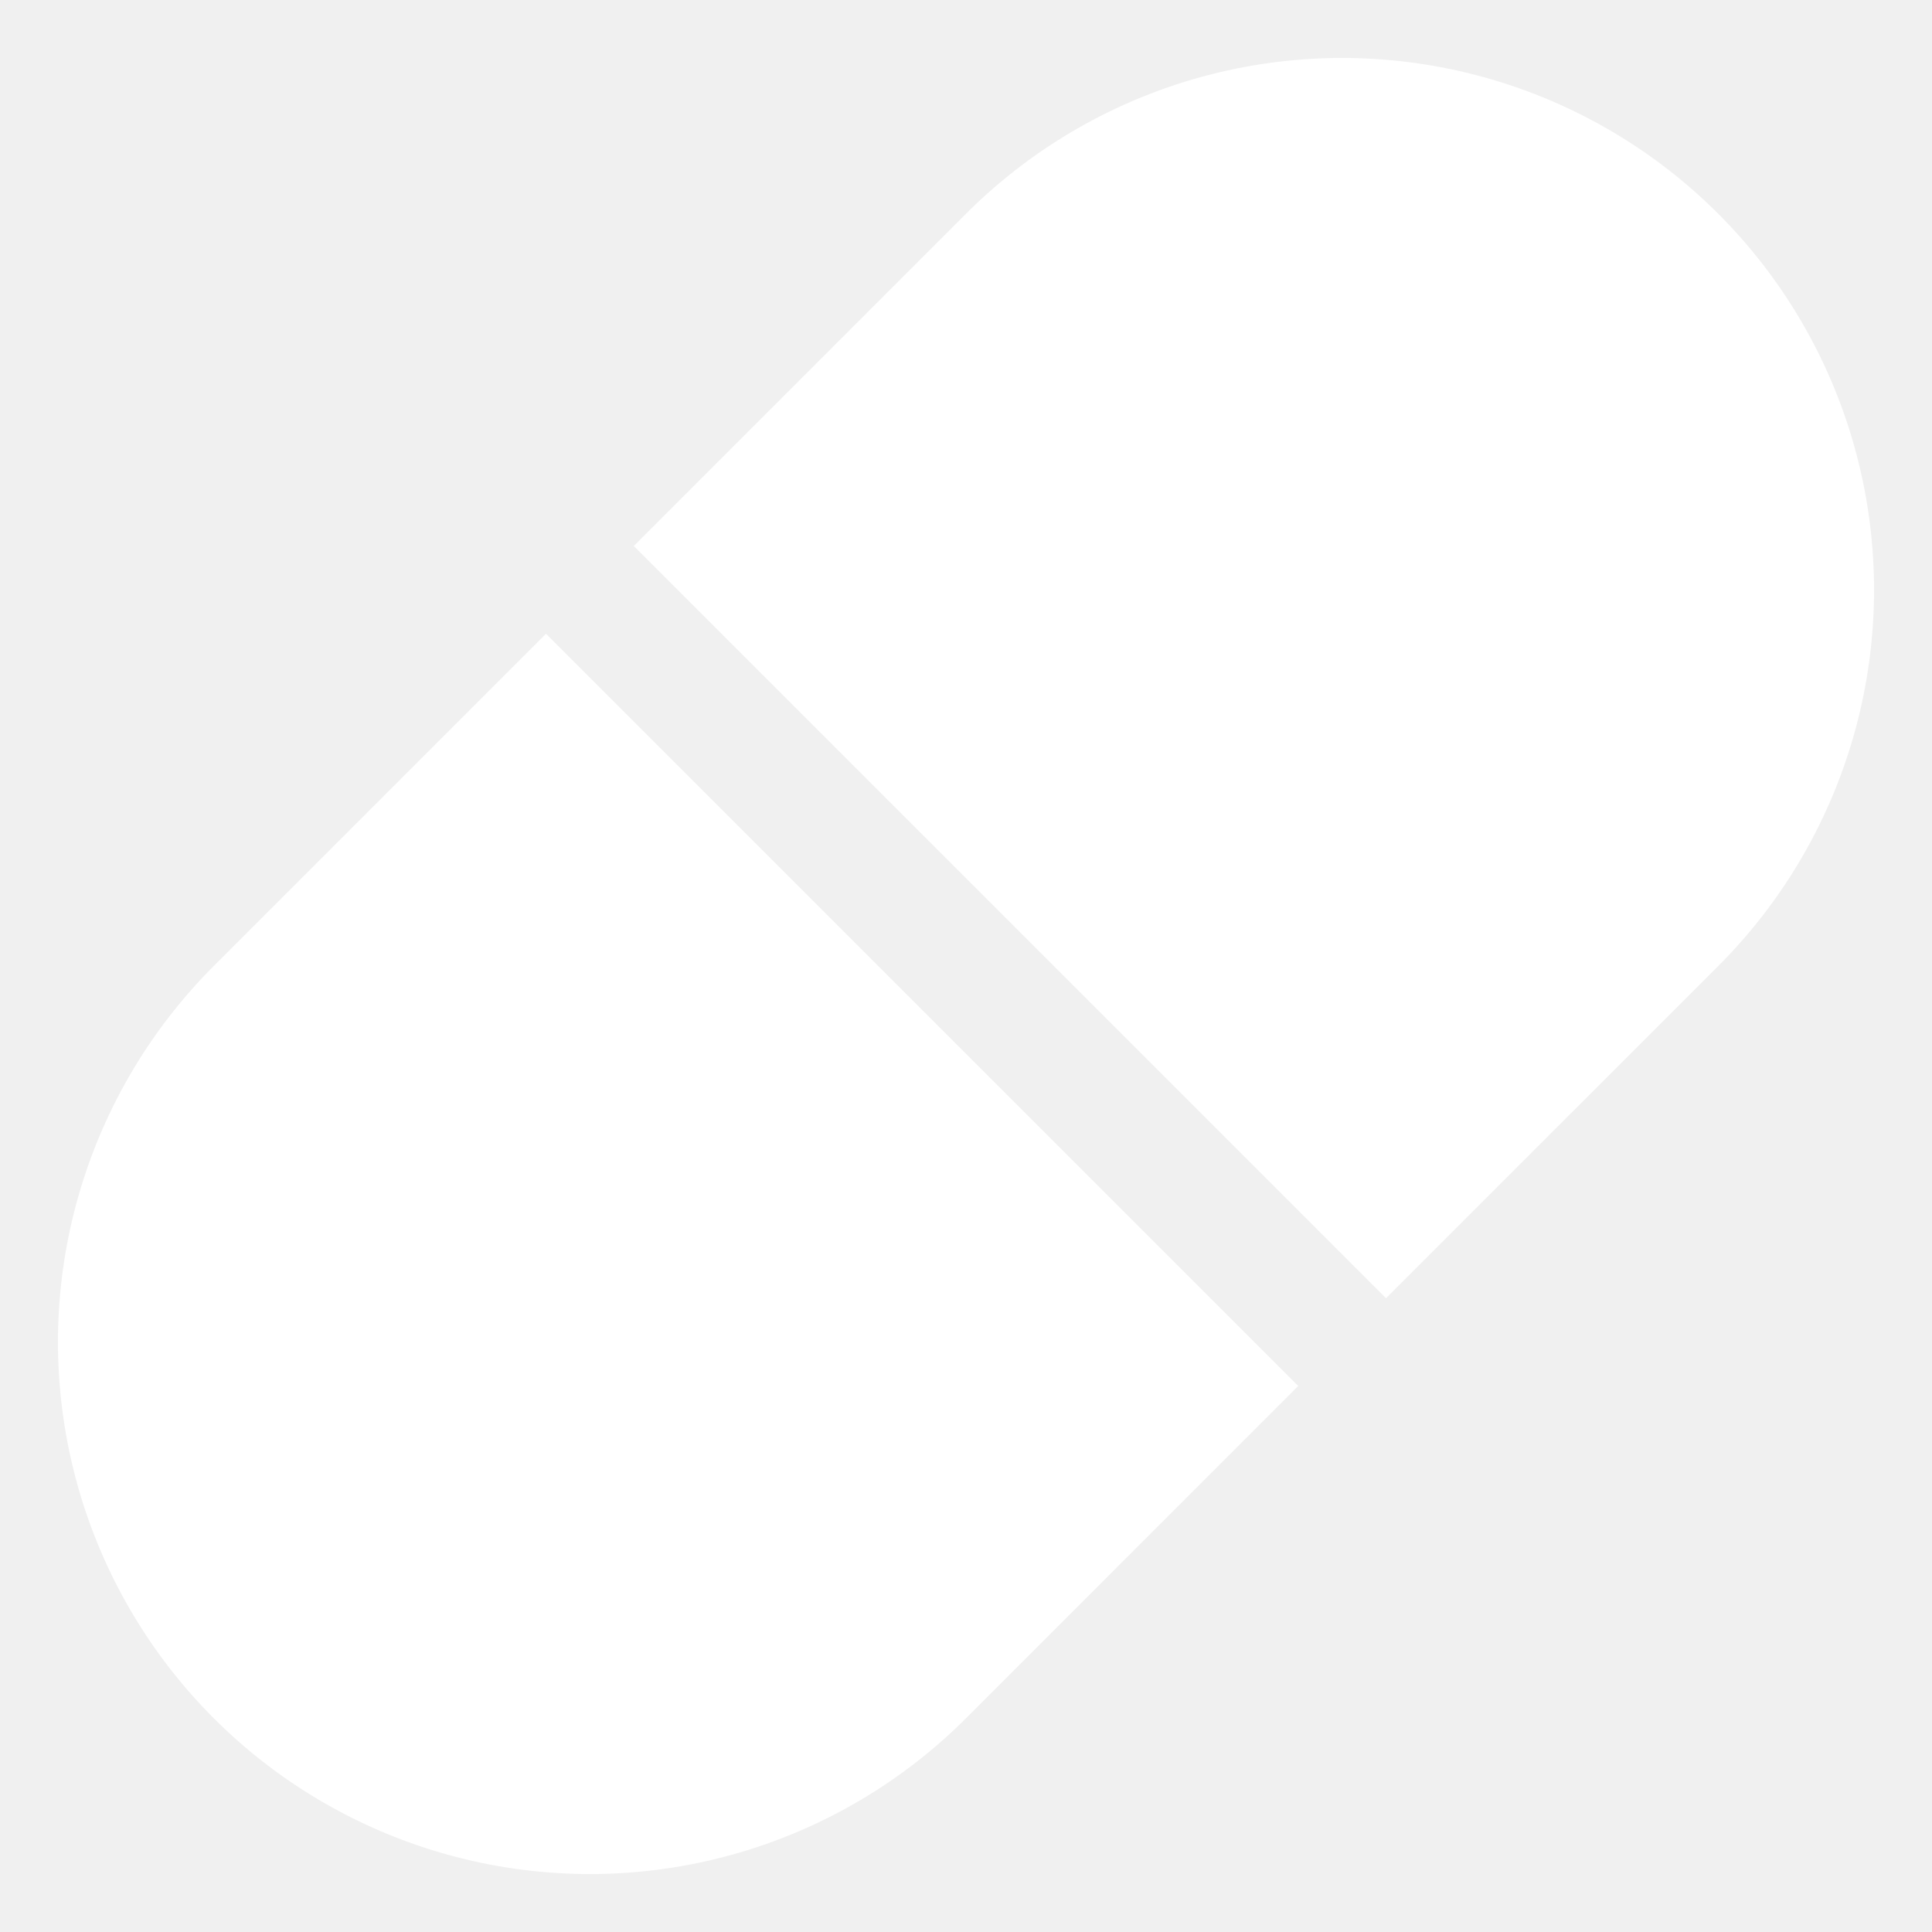
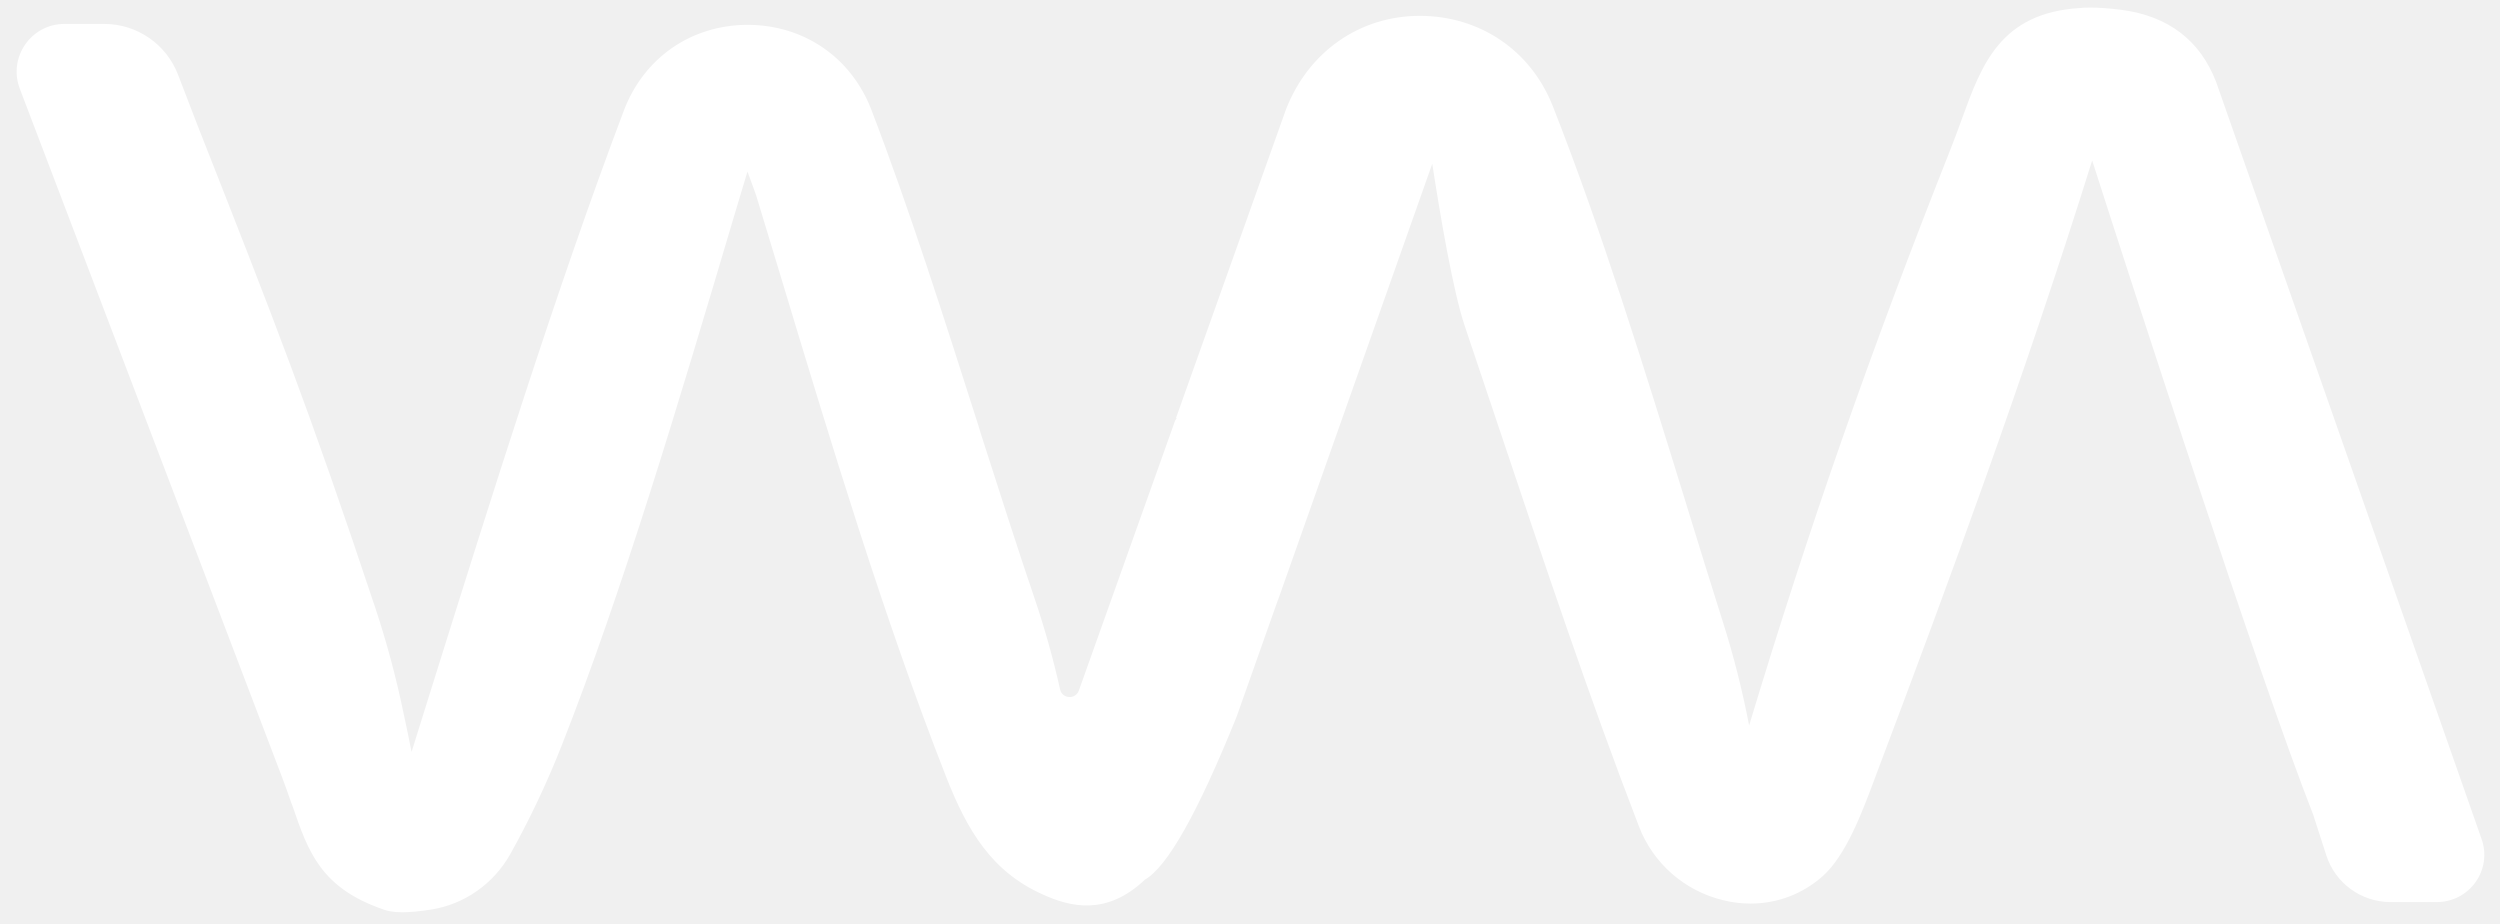
- <svg xmlns="http://www.w3.org/2000/svg" viewBox="0 0 1024 1024" width="1024" height="1024" role="img" aria-label="NEWMA icon">
-   <defs />
-   <g opacity="1.0">
-     <path d="M113.29,512.00L110.86,514.46L108.46,516.95L106.09,519.47L103.75,522.02L101.45,524.60L99.17,527.21L96.93,529.84L94.71,532.50L92.54,535.19L90.39,537.90L88.28,540.64L86.20,543.41L84.16,546.20L82.15,549.02L80.17,551.86L78.23,554.72L76.33,557.61L74.46,560.52L72.63,563.46L70.83,566.41L69.07,569.39L67.35,572.39L65.66,575.41L64.01,578.45L62.40,581.51L60.82,584.59L59.29,587.69L57.79,590.81L56.33,593.95L54.91,597.10L53.52,600.28L52.18,603.46L50.88,606.67L49.61,609.89L48.39,613.12L47.20,616.37L46.05,619.64L44.95,622.92L43.88,626.21L42.86,629.51L41.88,632.83L40.93,636.16L40.03,639.50L39.17,642.85L38.35,646.21L37.57,649.58L36.83,652.96L36.14,656.35L35.48,659.75L34.87,663.15L34.30,666.57L33.77,669.99L33.28,673.41L32.84,676.84L32.44,680.28L32.08,683.72L31.76,687.16L31.48,690.61L31.25,694.06L31.06,697.52L30.91,700.98L30.80,704.43L30.74,707.89L30.72,711.35L30.74,714.81L30.80,718.27L30.91,721.73L31.06,725.19L31.25,728.64L31.48,732.09L31.76,735.54L32.08,738.99L32.44,742.43L32.84,745.86L33.28,749.29L33.77,752.72L34.30,756.14L34.87,759.55L35.48,762.96L36.14,766.35L36.83,769.74L37.57,773.12L38.35,776.49L39.17,779.86L40.03,783.21L40.93,786.55L41.88,789.88L42.86,793.19L43.88,796.50L44.95,799.79L46.05,803.07L47.20,806.33L48.39,809.58L49.61,812.82L50.88,816.04L52.18,819.24L53.52,822.43L54.91,825.60L56.33,828.76L57.79,831.89L59.29,835.01L60.82,838.11L62.40,841.19L64.01,844.25L65.66,847.29L67.35,850.31L69.07,853.31L70.83,856.29L72.63,859.25L74.46,862.18L76.33,865.09L78.23,867.98L80.17,870.85L82.15,873.69L84.16,876.51L86.20,879.30L88.28,882.06L90.39,884.80L92.54,887.52L94.71,890.21L96.93,892.87L99.17,895.50L101.45,898.11L103.75,900.68L106.09,903.23L108.46,905.75L110.86,908.24L113.29,910.71L115.76,913.14L118.25,915.54L120.77,917.91L123.32,920.25L125.89,922.55L128.50,924.83L131.13,927.07L133.79,929.29L136.48,931.46L139.20,933.61L141.94,935.72L144.70,937.80L147.49,939.84L150.31,941.85L153.15,943.83L156.02,945.77L158.91,947.67L161.82,949.54L164.75,951.37L167.71,953.17L170.69,954.93L173.69,956.65L176.71,958.34L179.75,959.99L182.81,961.60L185.89,963.18L188.99,964.71L192.11,966.21L195.24,967.67L198.40,969.09L201.57,970.48L204.76,971.82L207.96,973.12L211.18,974.39L214.42,975.61L217.67,976.80L220.93,977.95L224.21,979.05L227.50,980.12L230.81,981.14L234.12,982.12L237.45,983.07L240.79,983.97L244.14,984.83L247.51,985.65L250.88,986.43L254.26,987.17L257.65,987.86L261.04,988.52L264.45,989.13L267.86,989.70L271.28,990.23L274.71,990.72L278.14,991.16L281.57,991.56L285.01,991.92L288.46,992.24L291.91,992.52L295.36,992.75L298.81,992.94L302.27,993.09L305.73,993.20L309.19,993.26L312.65,993.28L316.11,993.26L319.57,993.20L323.02,993.09L326.48,992.94L329.94,992.75L333.39,992.52L336.84,992.24L340.28,991.92L343.72,991.56L347.16,991.16L350.59,990.72L354.01,990.23L357.43,989.70L360.85,989.13L364.25,988.52L367.65,987.86L371.04,987.17L374.42,986.43L377.79,985.65L381.15,984.83L384.50,983.97L387.84,983.07L391.17,982.12L394.49,981.14L397.79,980.12L401.08,979.05L404.36,977.95L407.63,976.80L410.88,975.61L414.11,974.39L417.33,973.12L420.54,971.82L423.72,970.48L426.90,969.09L430.05,967.67L433.19,966.21L436.31,964.71L439.41,963.18L442.49,961.60L445.55,959.99L448.59,958.34L451.61,956.65L454.61,954.93L457.59,953.17L460.54,951.37L463.48,949.54L466.39,947.67L469.28,945.77L472.14,943.83L474.98,941.85L477.80,939.84L480.59,937.80L483.36,935.72L486.10,933.61L488.81,931.46L491.50,929.29L494.16,927.07L496.79,924.83L499.40,922.55L501.98,920.25L504.53,917.91L507.05,915.54L509.54,913.14L512.00,910.71L688.09,734.61L289.39,335.91Z" fill="#FFFFFF" />
-     <path d="M913.14,509.54L915.54,507.05L917.91,504.53L920.25,501.98L922.55,499.40L924.83,496.79L927.07,494.16L929.29,491.50L931.46,488.81L933.61,486.10L935.72,483.36L937.80,480.59L939.84,477.80L941.85,474.98L943.83,472.14L945.77,469.28L947.67,466.39L949.54,463.48L951.37,460.54L953.17,457.59L954.93,454.61L956.65,451.61L958.34,448.59L959.99,445.55L961.60,442.49L963.18,439.41L964.71,436.31L966.21,433.19L967.67,430.05L969.09,426.90L970.48,423.72L971.82,420.54L973.12,417.33L974.39,414.11L975.61,410.88L976.80,407.63L977.95,404.36L979.05,401.08L980.12,397.79L981.14,394.49L982.12,391.17L983.07,387.84L983.97,384.50L984.83,381.15L985.65,377.79L986.43,374.42L987.17,371.04L987.86,367.65L988.52,364.25L989.13,360.85L989.70,357.43L990.23,354.01L990.72,350.59L991.16,347.16L991.56,343.72L991.92,340.28L992.24,336.84L992.52,333.39L992.75,329.94L992.94,326.48L993.09,323.02L993.20,319.57L993.26,316.11L993.28,312.65L993.26,309.19L993.20,305.73L993.09,302.27L992.94,298.81L992.75,295.36L992.52,291.91L992.24,288.46L991.92,285.01L991.56,281.57L991.16,278.14L990.72,274.71L990.23,271.28L989.70,267.86L989.13,264.45L988.52,261.04L987.86,257.65L987.17,254.26L986.43,250.88L985.65,247.51L984.83,244.14L983.97,240.79L983.07,237.45L982.12,234.12L981.14,230.81L980.12,227.50L979.05,224.21L977.95,220.93L976.80,217.67L975.61,214.42L974.39,211.18L973.12,207.96L971.82,204.76L970.48,201.57L969.09,198.40L967.67,195.24L966.21,192.11L964.71,188.99L963.18,185.89L961.60,182.81L959.99,179.75L958.34,176.71L956.65,173.69L954.93,170.69L953.17,167.71L951.37,164.75L949.54,161.82L947.67,158.91L945.77,156.02L943.83,153.15L941.85,150.31L939.84,147.49L937.80,144.70L935.72,141.94L933.61,139.20L931.46,136.48L929.29,133.79L927.07,131.13L924.83,128.50L922.55,125.89L920.25,123.32L917.91,120.77L915.54,118.25L913.14,115.76L910.71,113.29L908.24,110.86L905.75,108.46L903.23,106.09L900.68,103.75L898.11,101.45L895.50,99.17L892.87,96.93L890.21,94.71L887.52,92.54L884.80,90.39L882.06,88.28L879.30,86.20L876.51,84.16L873.69,82.15L870.85,80.17L867.98,78.23L865.09,76.33L862.18,74.46L859.25,72.63L856.29,70.83L853.31,69.07L850.31,67.35L847.29,65.66L844.25,64.01L841.19,62.40L838.11,60.82L835.01,59.29L831.89,57.79L828.76,56.33L825.60,54.91L822.43,53.52L819.24,52.18L816.04,50.88L812.82,49.61L809.58,48.39L806.33,47.20L803.07,46.05L799.79,44.95L796.50,43.88L793.19,42.86L789.88,41.88L786.55,40.93L783.21,40.03L779.86,39.17L776.49,38.35L773.12,37.57L769.74,36.83L766.35,36.14L762.96,35.48L759.55,34.87L756.14,34.30L752.72,33.77L749.29,33.28L745.86,32.84L742.43,32.44L738.99,32.08L735.54,31.76L732.09,31.48L728.64,31.25L725.19,31.06L721.73,30.91L718.27,30.80L714.81,30.74L711.35,30.72L707.89,30.74L704.43,30.80L700.98,30.91L697.52,31.06L694.06,31.25L690.61,31.48L687.16,31.76L683.72,32.08L680.28,32.44L676.84,32.84L673.41,33.28L669.99,33.77L666.57,34.30L663.15,34.87L659.75,35.48L656.35,36.14L652.96,36.83L649.58,37.57L646.21,38.35L642.85,39.17L639.50,40.03L636.16,40.93L632.83,41.88L629.51,42.86L626.21,43.88L622.92,44.95L619.64,46.05L616.37,47.20L613.12,48.39L609.89,49.61L606.67,50.88L603.46,52.18L600.28,53.52L597.10,54.91L593.95,56.33L590.81,57.79L587.69,59.29L584.59,60.82L581.51,62.40L578.45,64.01L575.41,65.66L572.39,67.35L569.39,69.07L566.41,70.83L563.46,72.63L560.52,74.46L557.61,76.33L554.72,78.23L551.86,80.17L549.02,82.15L546.20,84.16L543.41,86.20L540.64,88.28L537.90,90.39L535.19,92.54L532.50,94.71L529.84,96.93L527.21,99.17L524.60,101.45L522.02,103.75L519.47,106.09L516.95,108.46L514.46,110.86L512.00,113.29L335.91,289.39L734.61,688.09L910.71,512.00Z" fill="#FFFFFF" />
-   </g>
+ <svg xmlns="http://www.w3.org/2000/svg" viewBox="401.1 290.47 166.8 61.63" width="1334" height="493" role="img" aria-label="newma mark">
+   <path fill="#ffffff" d="M405.4 292.06C403.17 292.06 401.63 294.29 402.42 296.38L419.92 342.32C420.15 342.92 420.34 343.48 420.52 343.99L420.62 344.25C421.67 347.3 422.5 349.71 426.7 351.15C426.91 351.23 427.28 351.33 427.94 351.33C428.45 351.33 429.1 351.27 429.86 351.15C432.09 350.8 434.03 349.43 435.14 347.46C436.41 345.2 437.62 342.64 438.57 340.22C442.64 329.89 446.31 317.57 450.19 304.51L450.97 301.91C451.14 302.37 451.34 302.9 451.55 303.5L453.14 308.74C456.55 320.04 460.08 331.72 464.21 342.25C465.63 345.89 467.28 348.63 470.67 350.14C472.49 350.97 474.92 351.59 477.48 349.16C478.99 348.29 480.99 344.75 483.6 338.3L486.65 329.68C486.72 329.5 486.7 329.31 486.61 329.14L480.67 318.49C480.4 317.99 479.67 318.06 479.48 318.59L473.08 336.54C472.86 337.15 471.97 337.1 471.83 336.46C471.37 334.41 470.81 332.41 470.16 330.49C468.96 326.96 467.78 323.25 466.52 319.33L466.37 318.83C464.11 311.76 461.79 304.44 459.22 297.74C457.86 294.27 454.72 292.12 450.96 292.12L450.95 292.12C447.2 292.14 444.05 294.33 442.72 297.85C438.22 309.76 433.92 323.51 429.75 336.82L428.56 340.63C428.41 339.88 428.24 339.03 428.04 338.12C427.54 335.69 426.9 333.31 426.15 331.05C421.68 317.62 419.4 311.83 414.32 298.93L412.98 295.45C412.2 293.41 410.24 292.06 408.06 292.06L405.4 292.06ZM539.86 291C534.56 291.33 533.31 294.78 531.99 298.42C531.76 299.05 531.52 299.71 531.25 300.39C525.89 313.92 521.83 325.53 517.8 338.87C517.36 336.56 516.77 334.21 516.02 331.86C515.23 329.37 514.43 326.78 513.62 324.14L513.6 324.07C510.82 315.07 507.94 305.76 504.7 297.54C503.23 293.82 499.84 291.52 495.81 291.52C491.8 291.53 488.38 293.93 486.89 297.79L479.57 318.33L486.36 330.52L496.66 301.39C497.17 304.7 498.03 309.84 498.83 312.22L501.15 319.13C504.08 327.87 507.1 336.91 510.45 345.6C511.39 348.06 513.49 349.9 516.05 350.52C516.67 350.68 517.29 350.75 517.91 350.75C519.67 350.75 521.35 350.12 522.7 348.93C524.26 347.55 525.34 344.66 526.13 342.55L526.29 342.12C531.08 329.44 536.14 315.71 540.69 301.17C543.42 309.69 551.83 335.64 555.44 344.83L556.31 347.53C556.91 349.39 558.64 350.65 560.6 350.65L563.68 350.65C565.87 350.65 567.4 348.5 566.67 346.44L548.96 295.93C547.89 293.15 545.76 291.53 542.64 291.12C541.7 291 541.04 290.97 540.58 290.97C540.25 290.97 540.02 290.98 539.86 291Z" />
</svg>
